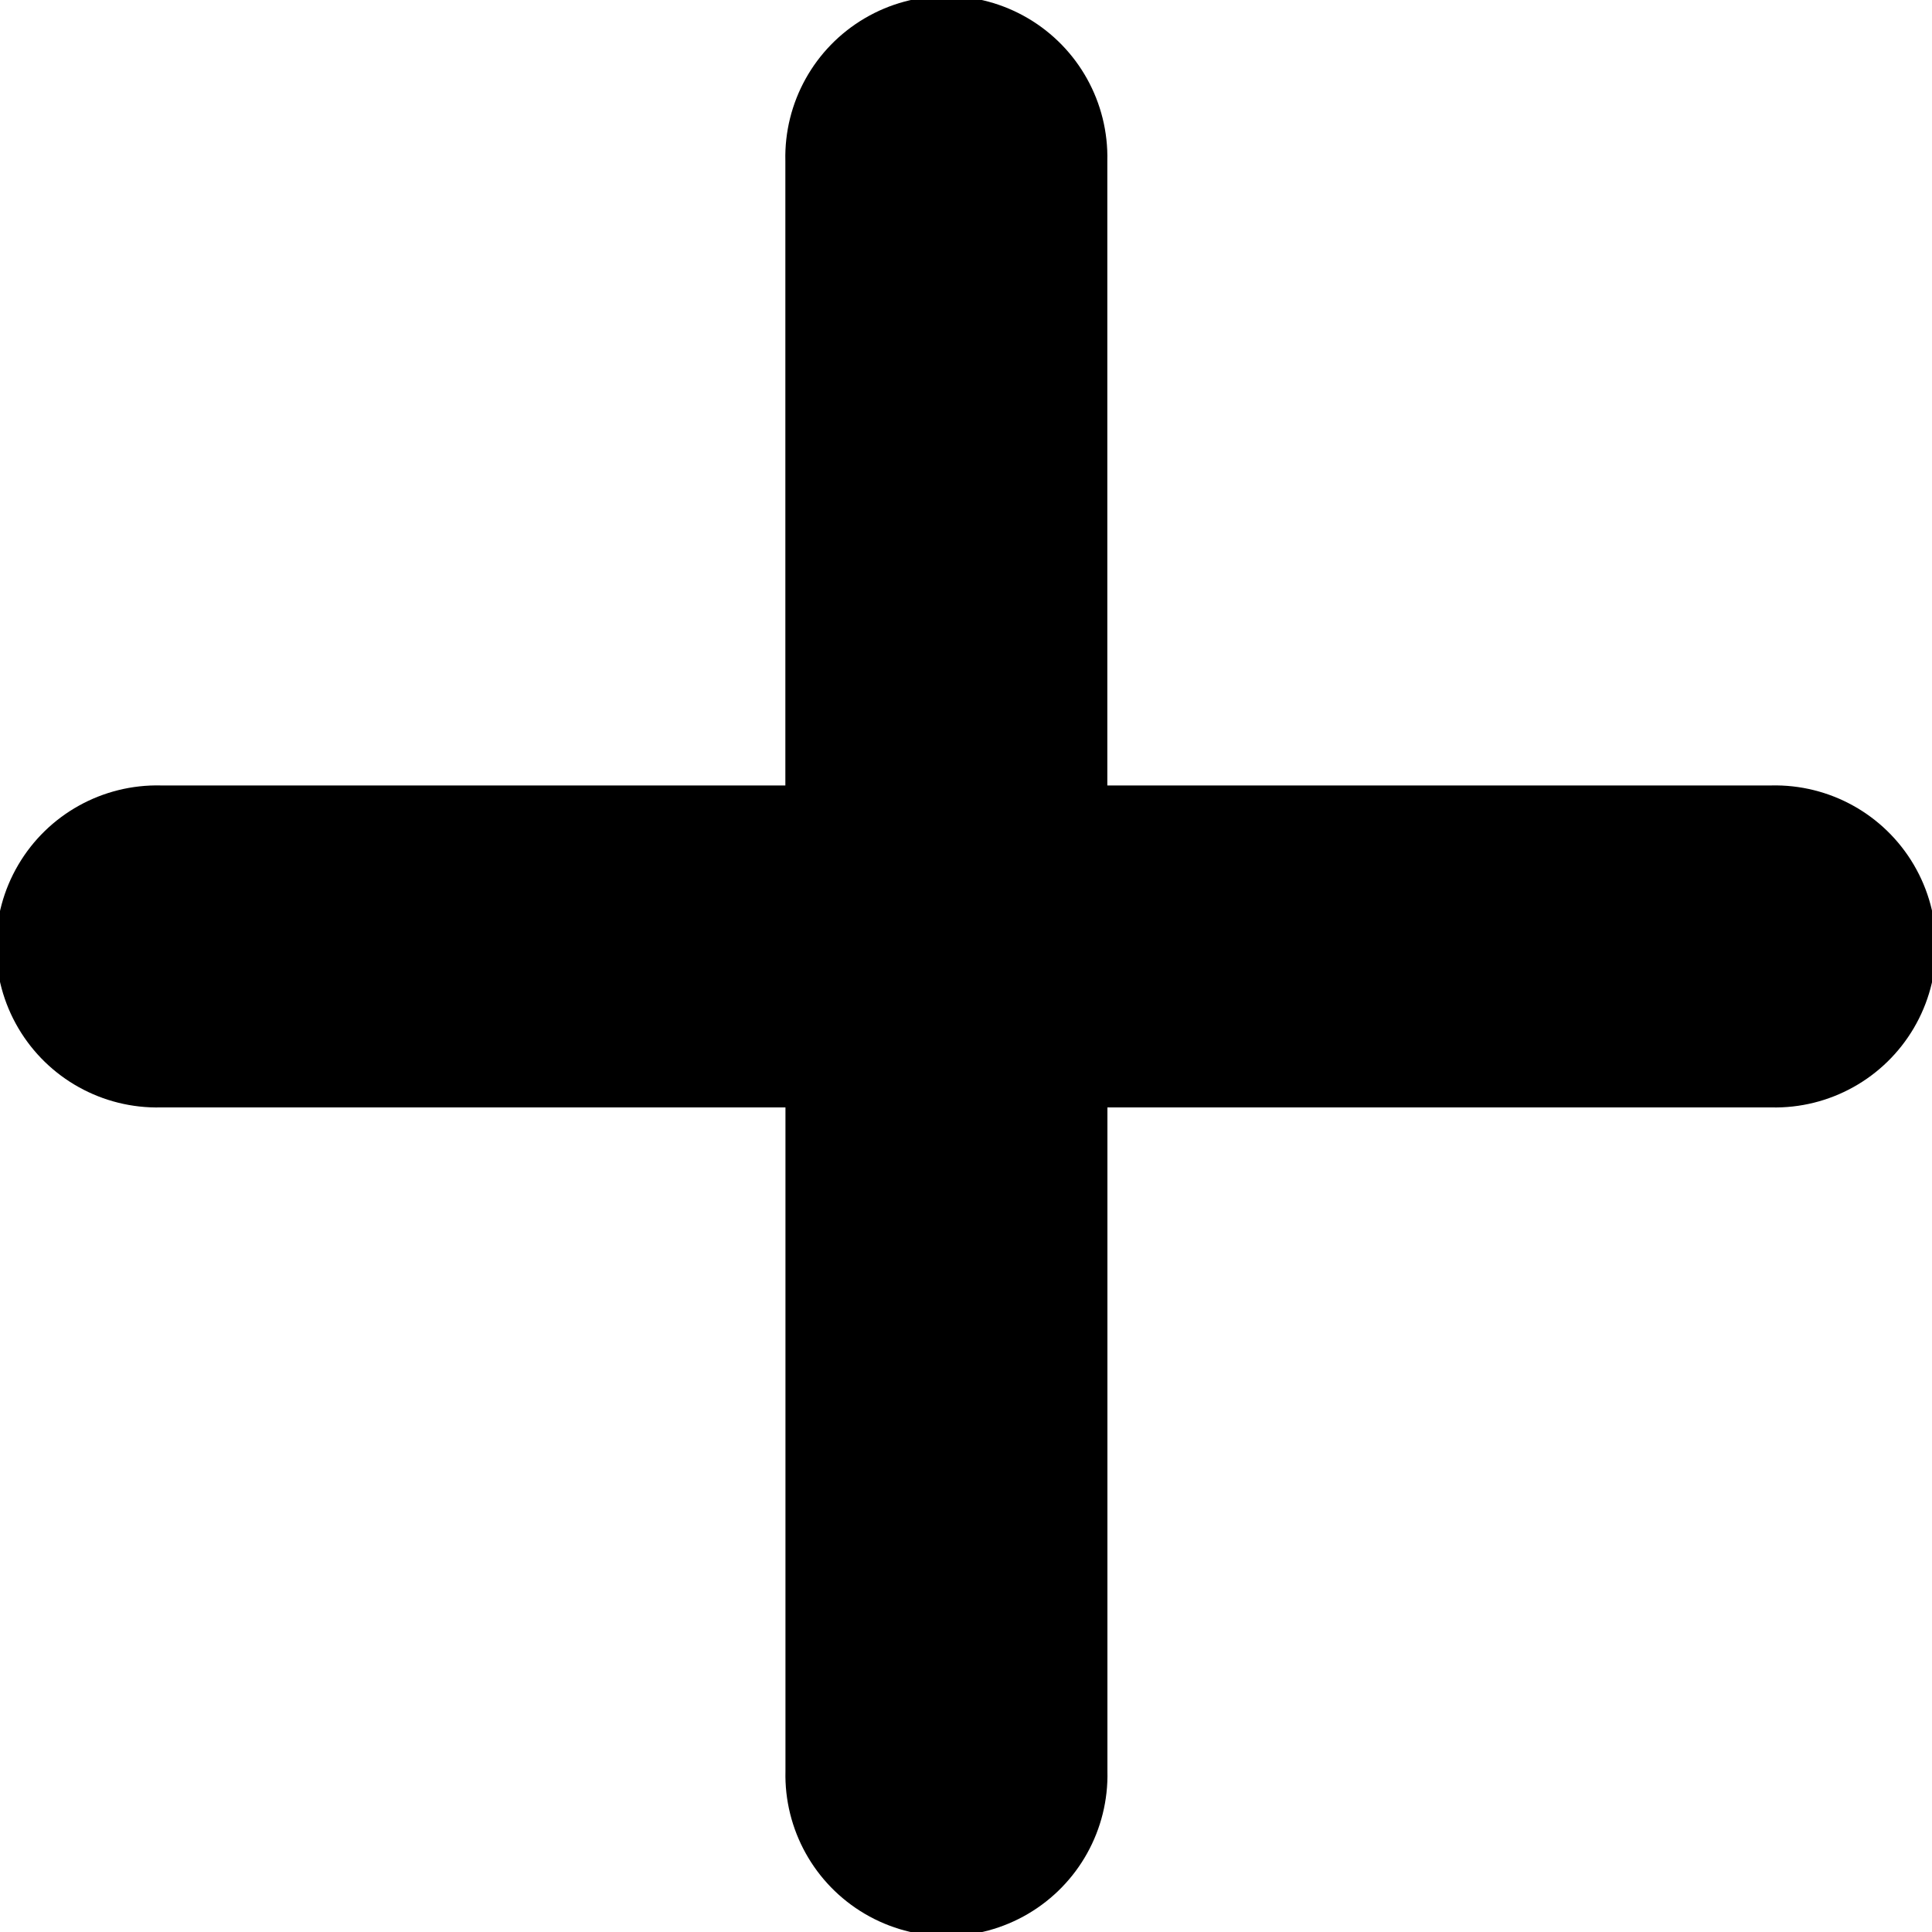
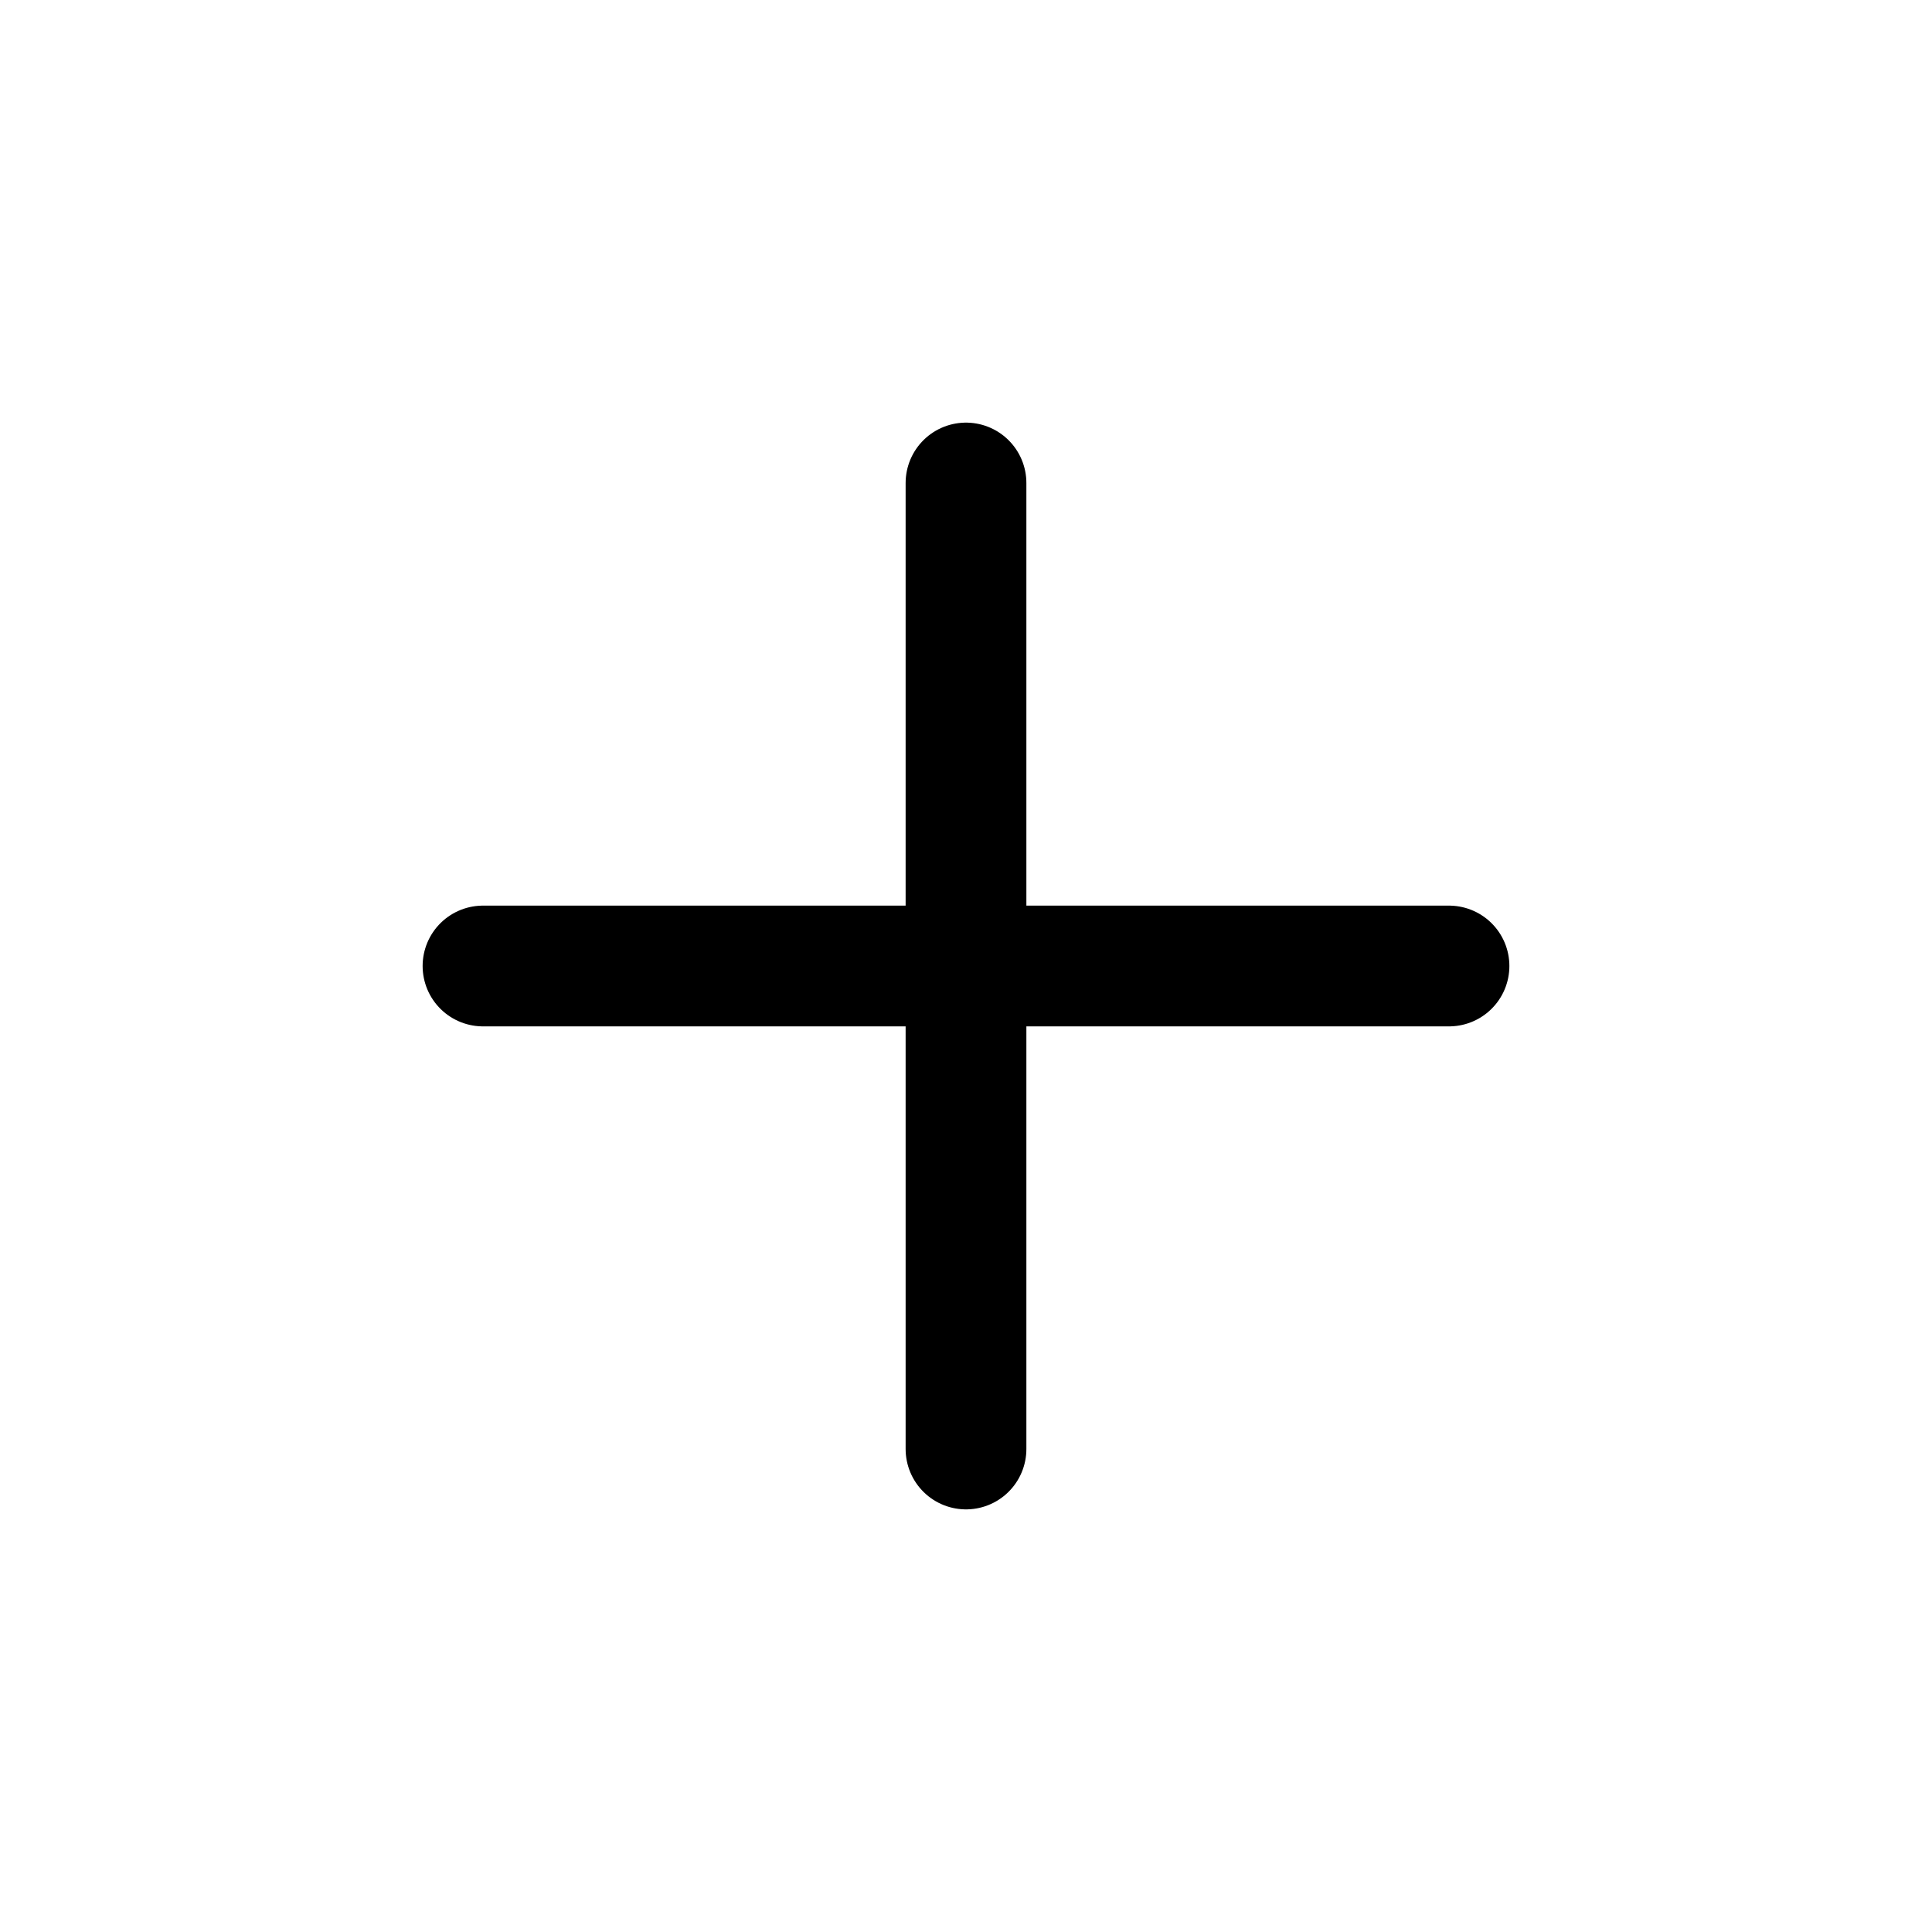
- <svg xmlns="http://www.w3.org/2000/svg" fill="none" viewBox="0 0 20 20">
-   <path fill="currentColor" d="M11.464 8.131h6.87a1.667 1.667 0 1 1 0 3.333h-6.87v6.87a1.667 1.667 0 1 1-3.333 0v-6.87H1.667a1.667 1.667 0 1 1 0-3.333H8.13V1.667a1.667 1.667 0 1 1 3.333 0V8.13Z" />
+ <svg xmlns="http://www.w3.org/2000/svg" width="24" height="24" viewBox="0 0 24 24" fill="none">
+   <g id="Huge-icon/interface/outline/plus">
+     <path id="Vector" d="M12 6V18M18 12L6 12" stroke="currentColor" stroke-width="1.5" stroke-linecap="round" stroke-linejoin="round" />
+   </g>
</svg>
